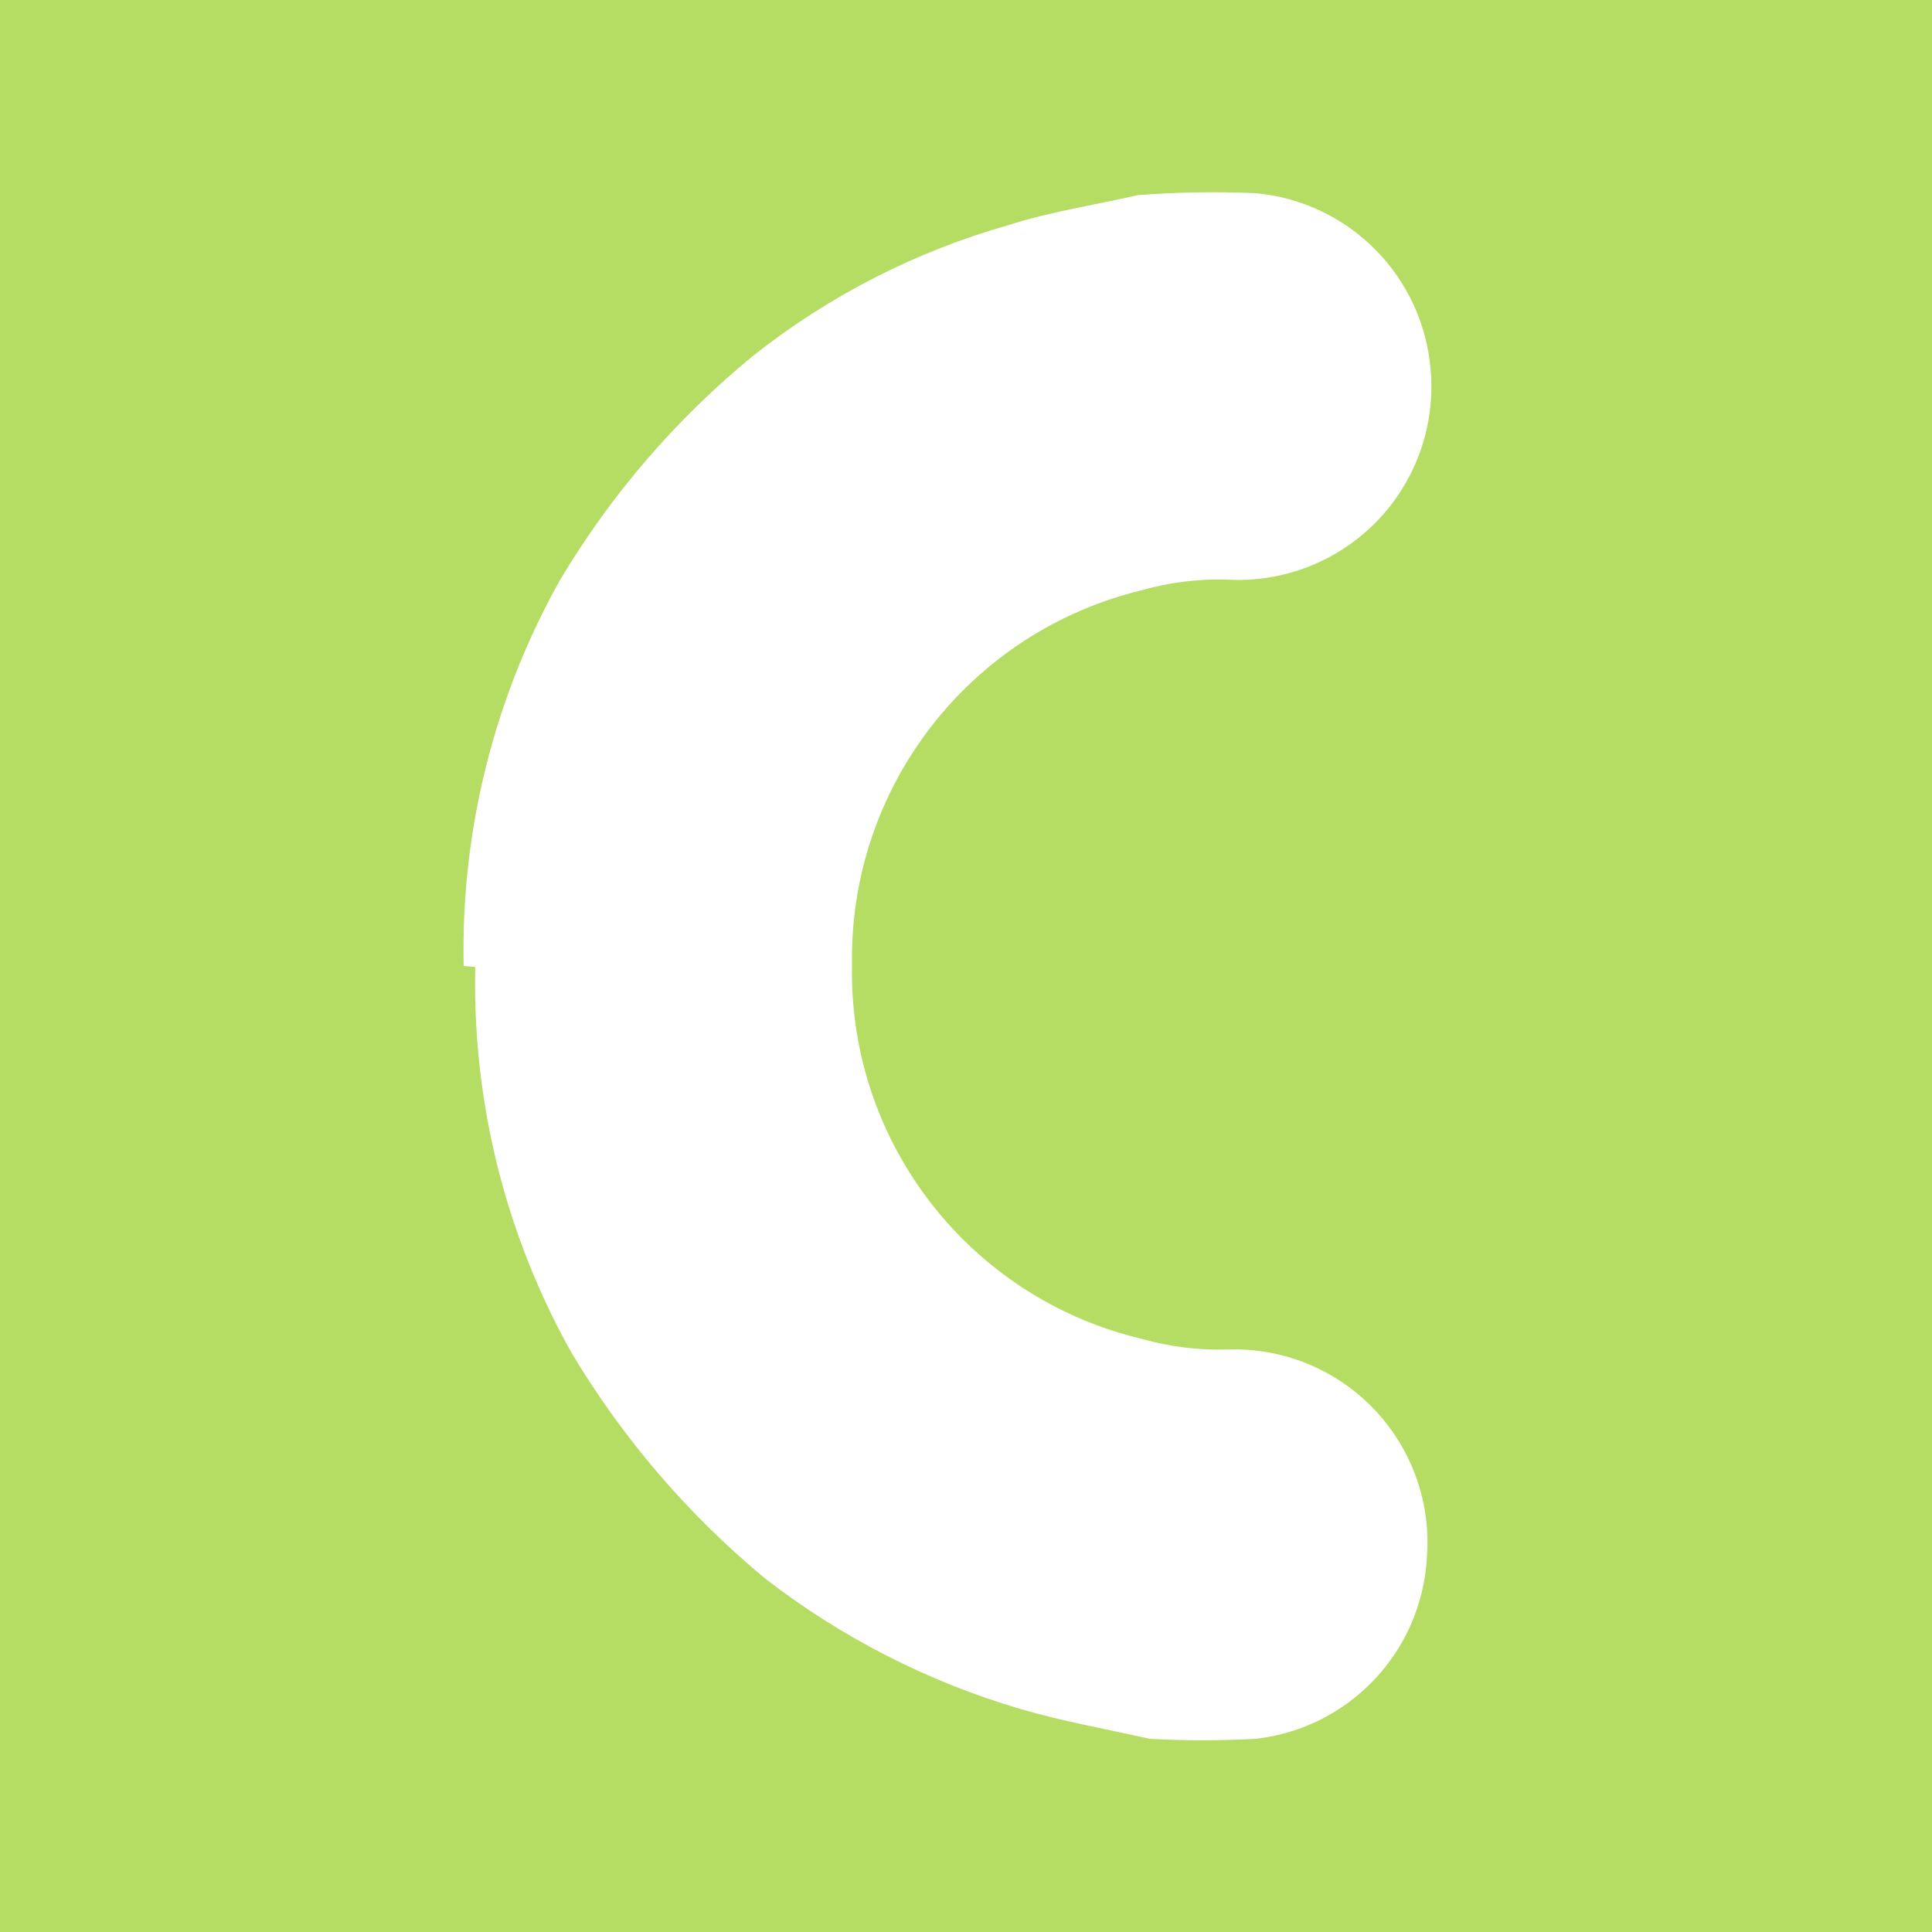
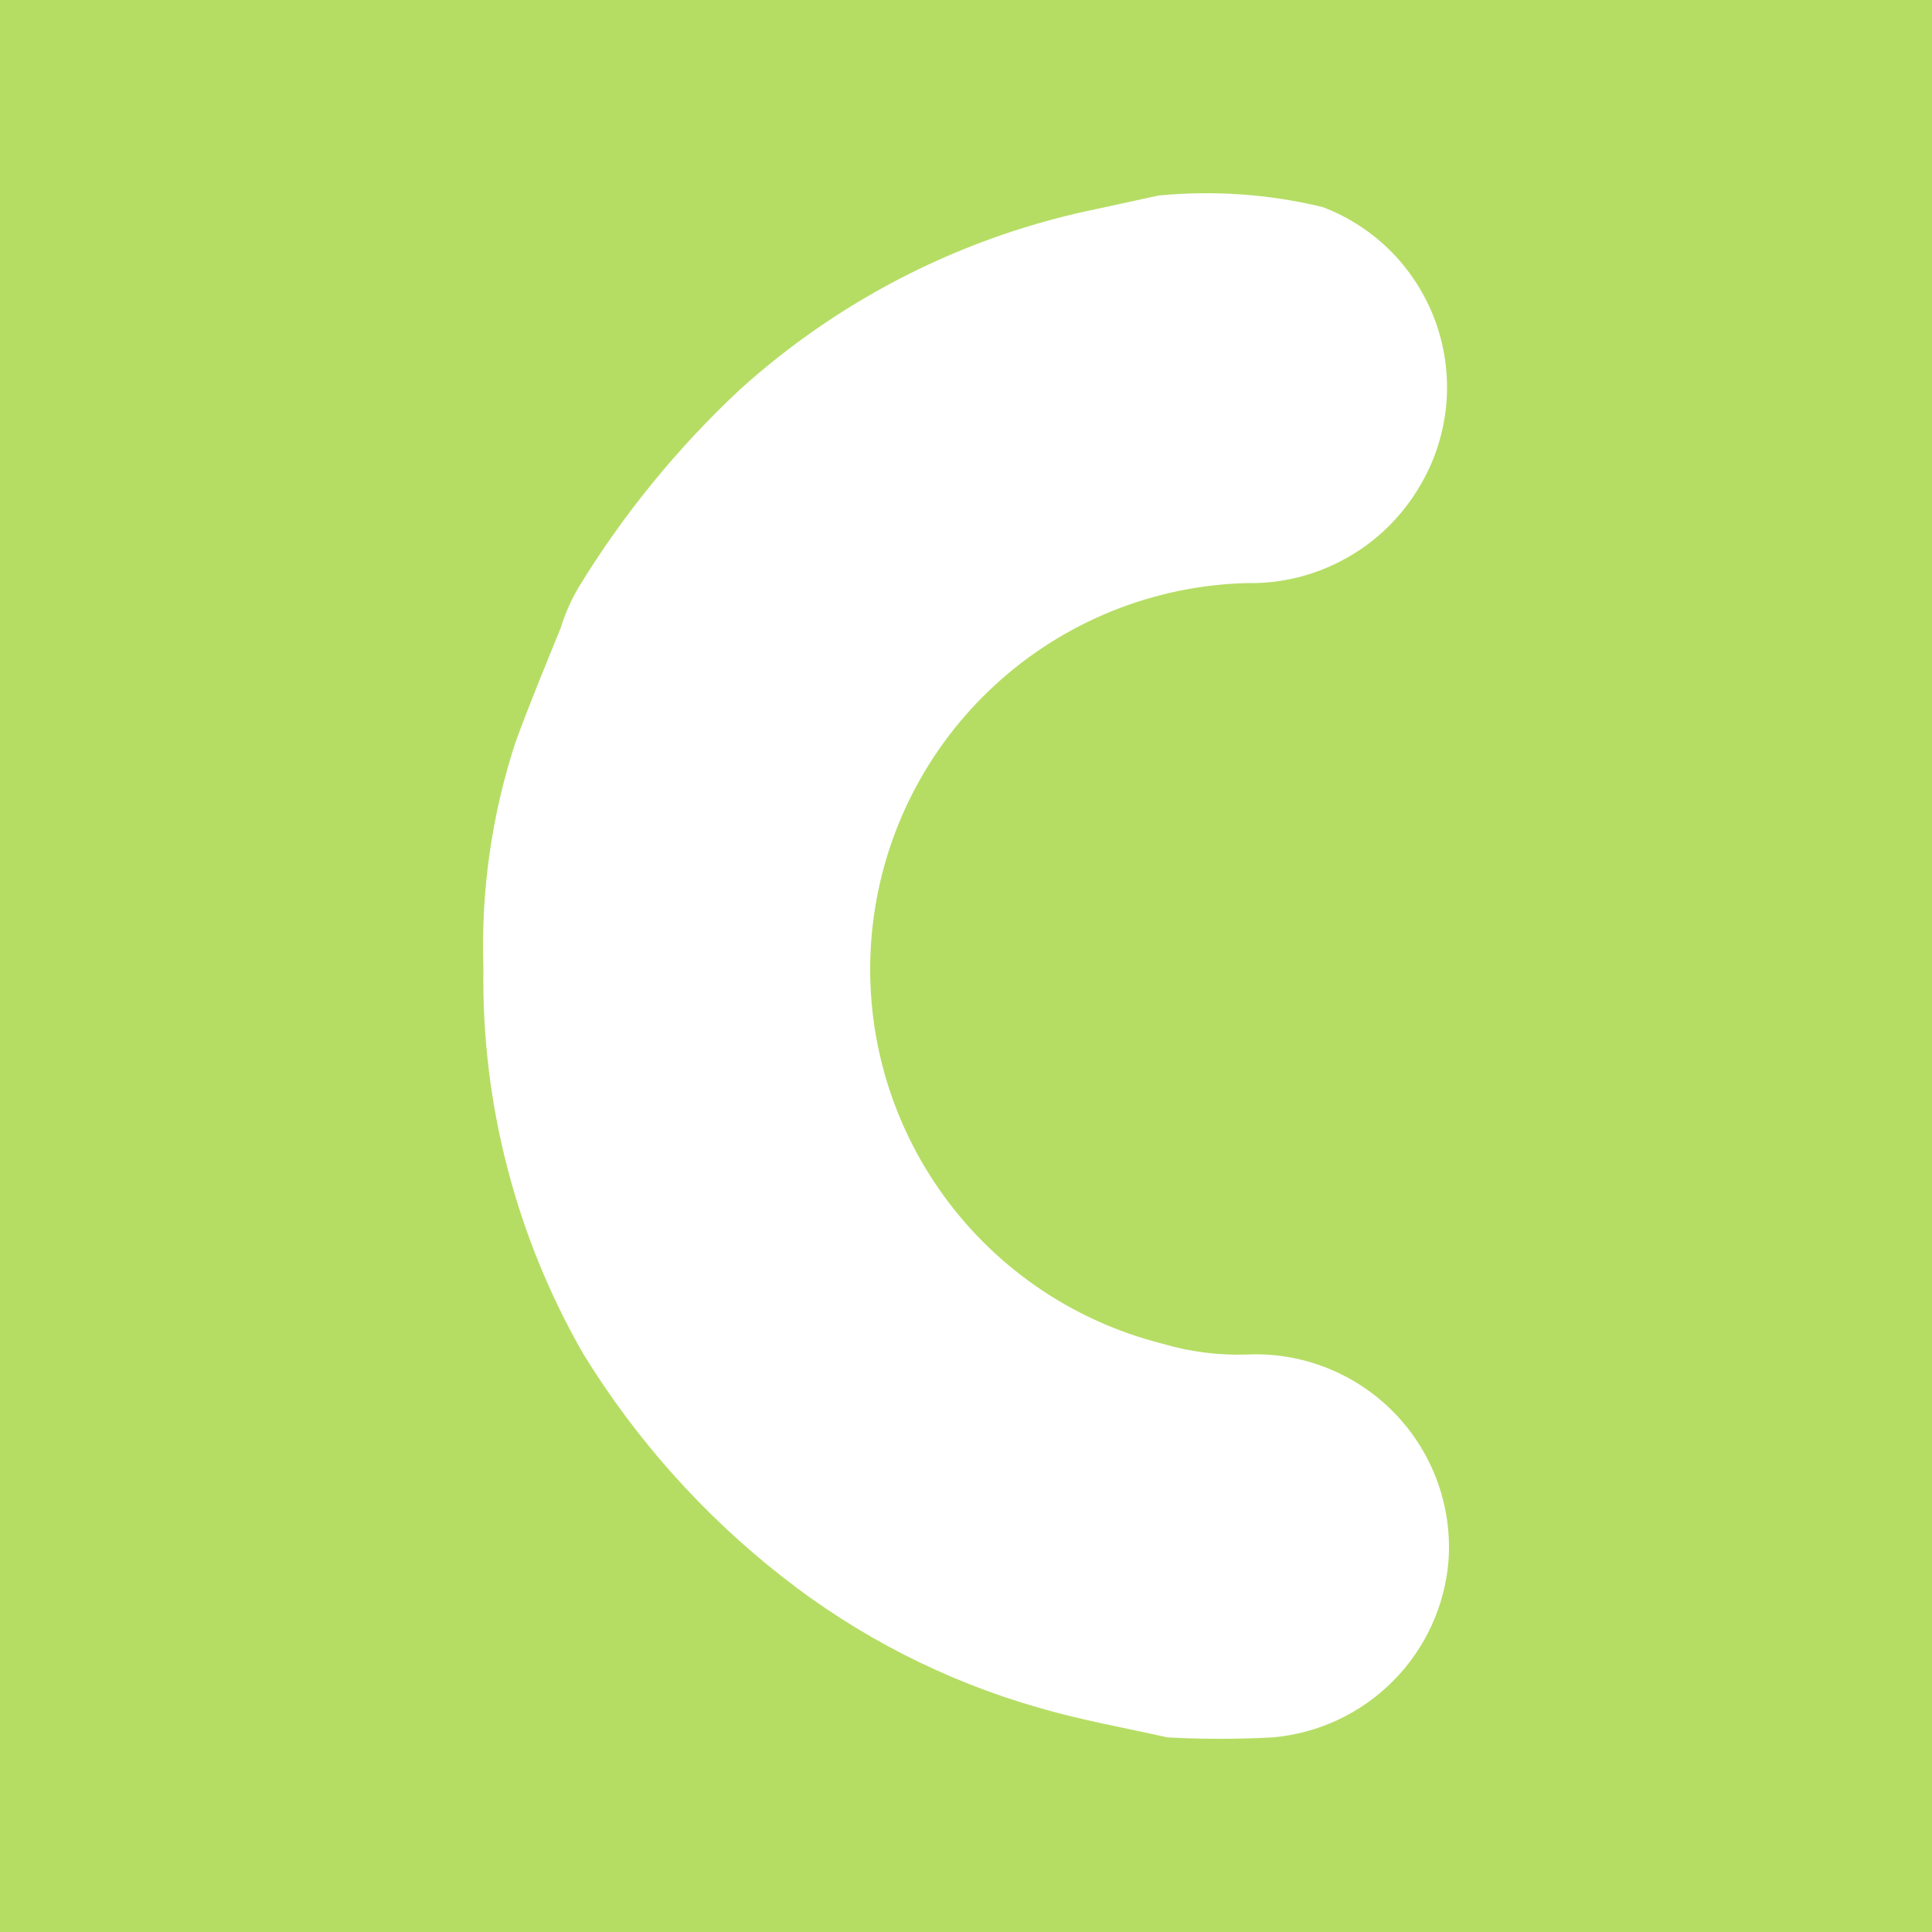
<svg xmlns="http://www.w3.org/2000/svg" viewBox="0 0 20 20">
-   <path fill="#b5dd64" d="M0 0h20v20H0z" />
-   <path d="M4.8 10a7.82 7.82 0 011-4 8.87 8.87 0 012-2.32 7.61 7.61 0 012.64-1.35c.44-.14.9-.21 1.34-.31A10.11 10.11 0 0113 2a2 2 0 011.81 1.83A2 2 0 0112.7 6a2.91 2.91 0 00-.88.11 3.92 3.92 0 00-3 3.88 3.9 3.9 0 003 3.87 2.91 2.91 0 00.88.11 2 2 0 012.07 2.17A2 2 0 0113 18a10.09 10.09 0 01-1.1 0c-.44-.1-.9-.18-1.34-.31a8 8 0 01-2.64-1.35 9.08 9.08 0 01-2-2.33 7.81 7.81 0 01-1-4" fill="#fff" />
+   <rect width="100%" height="100%" fill="#B5DD64" />
+   <path d="M5.989 6.081C6.453 5.322 7.019 4.629 7.67 4.023C8.716 3.082 9.994 2.438 11.373 2.159L11.993 2.024C12.563 1.969 13.138 2.009 13.694 2.144C13.967 2.248 14.214 2.411 14.417 2.62C14.62 2.83 14.774 3.082 14.87 3.357C14.965 3.633 14.999 3.926 14.969 4.217C14.938 4.507 14.845 4.787 14.695 5.037C14.512 5.347 14.25 5.604 13.935 5.779C13.62 5.955 13.264 6.044 12.904 6.036C11.938 6.062 11.014 6.436 10.303 7.089C9.591 7.742 9.14 8.63 9.033 9.589C8.925 10.548 9.169 11.514 9.719 12.307C10.268 13.101 11.087 13.669 12.023 13.907C12.31 13.993 12.609 14.032 12.909 14.022C13.191 14.009 13.472 14.056 13.734 14.16C13.996 14.263 14.233 14.421 14.431 14.623C14.627 14.824 14.78 15.065 14.877 15.329C14.974 15.593 15.015 15.875 14.995 16.156C14.957 16.626 14.754 17.067 14.421 17.402C14.089 17.736 13.649 17.943 13.179 17.985C12.814 18.005 12.448 18.005 12.083 17.985C11.638 17.885 11.183 17.805 10.742 17.675C9.781 17.399 8.882 16.939 8.096 16.321C7.279 15.681 6.583 14.901 6.039 14.017C5.341 12.802 4.983 11.421 5.004 10.019C4.978 9.23 5.089 8.442 5.334 7.691C5.479 7.291 5.644 6.896 5.804 6.501C5.854 6.341 5.914 6.211 5.989 6.081V6.081Z" fill="white" />
</svg>
